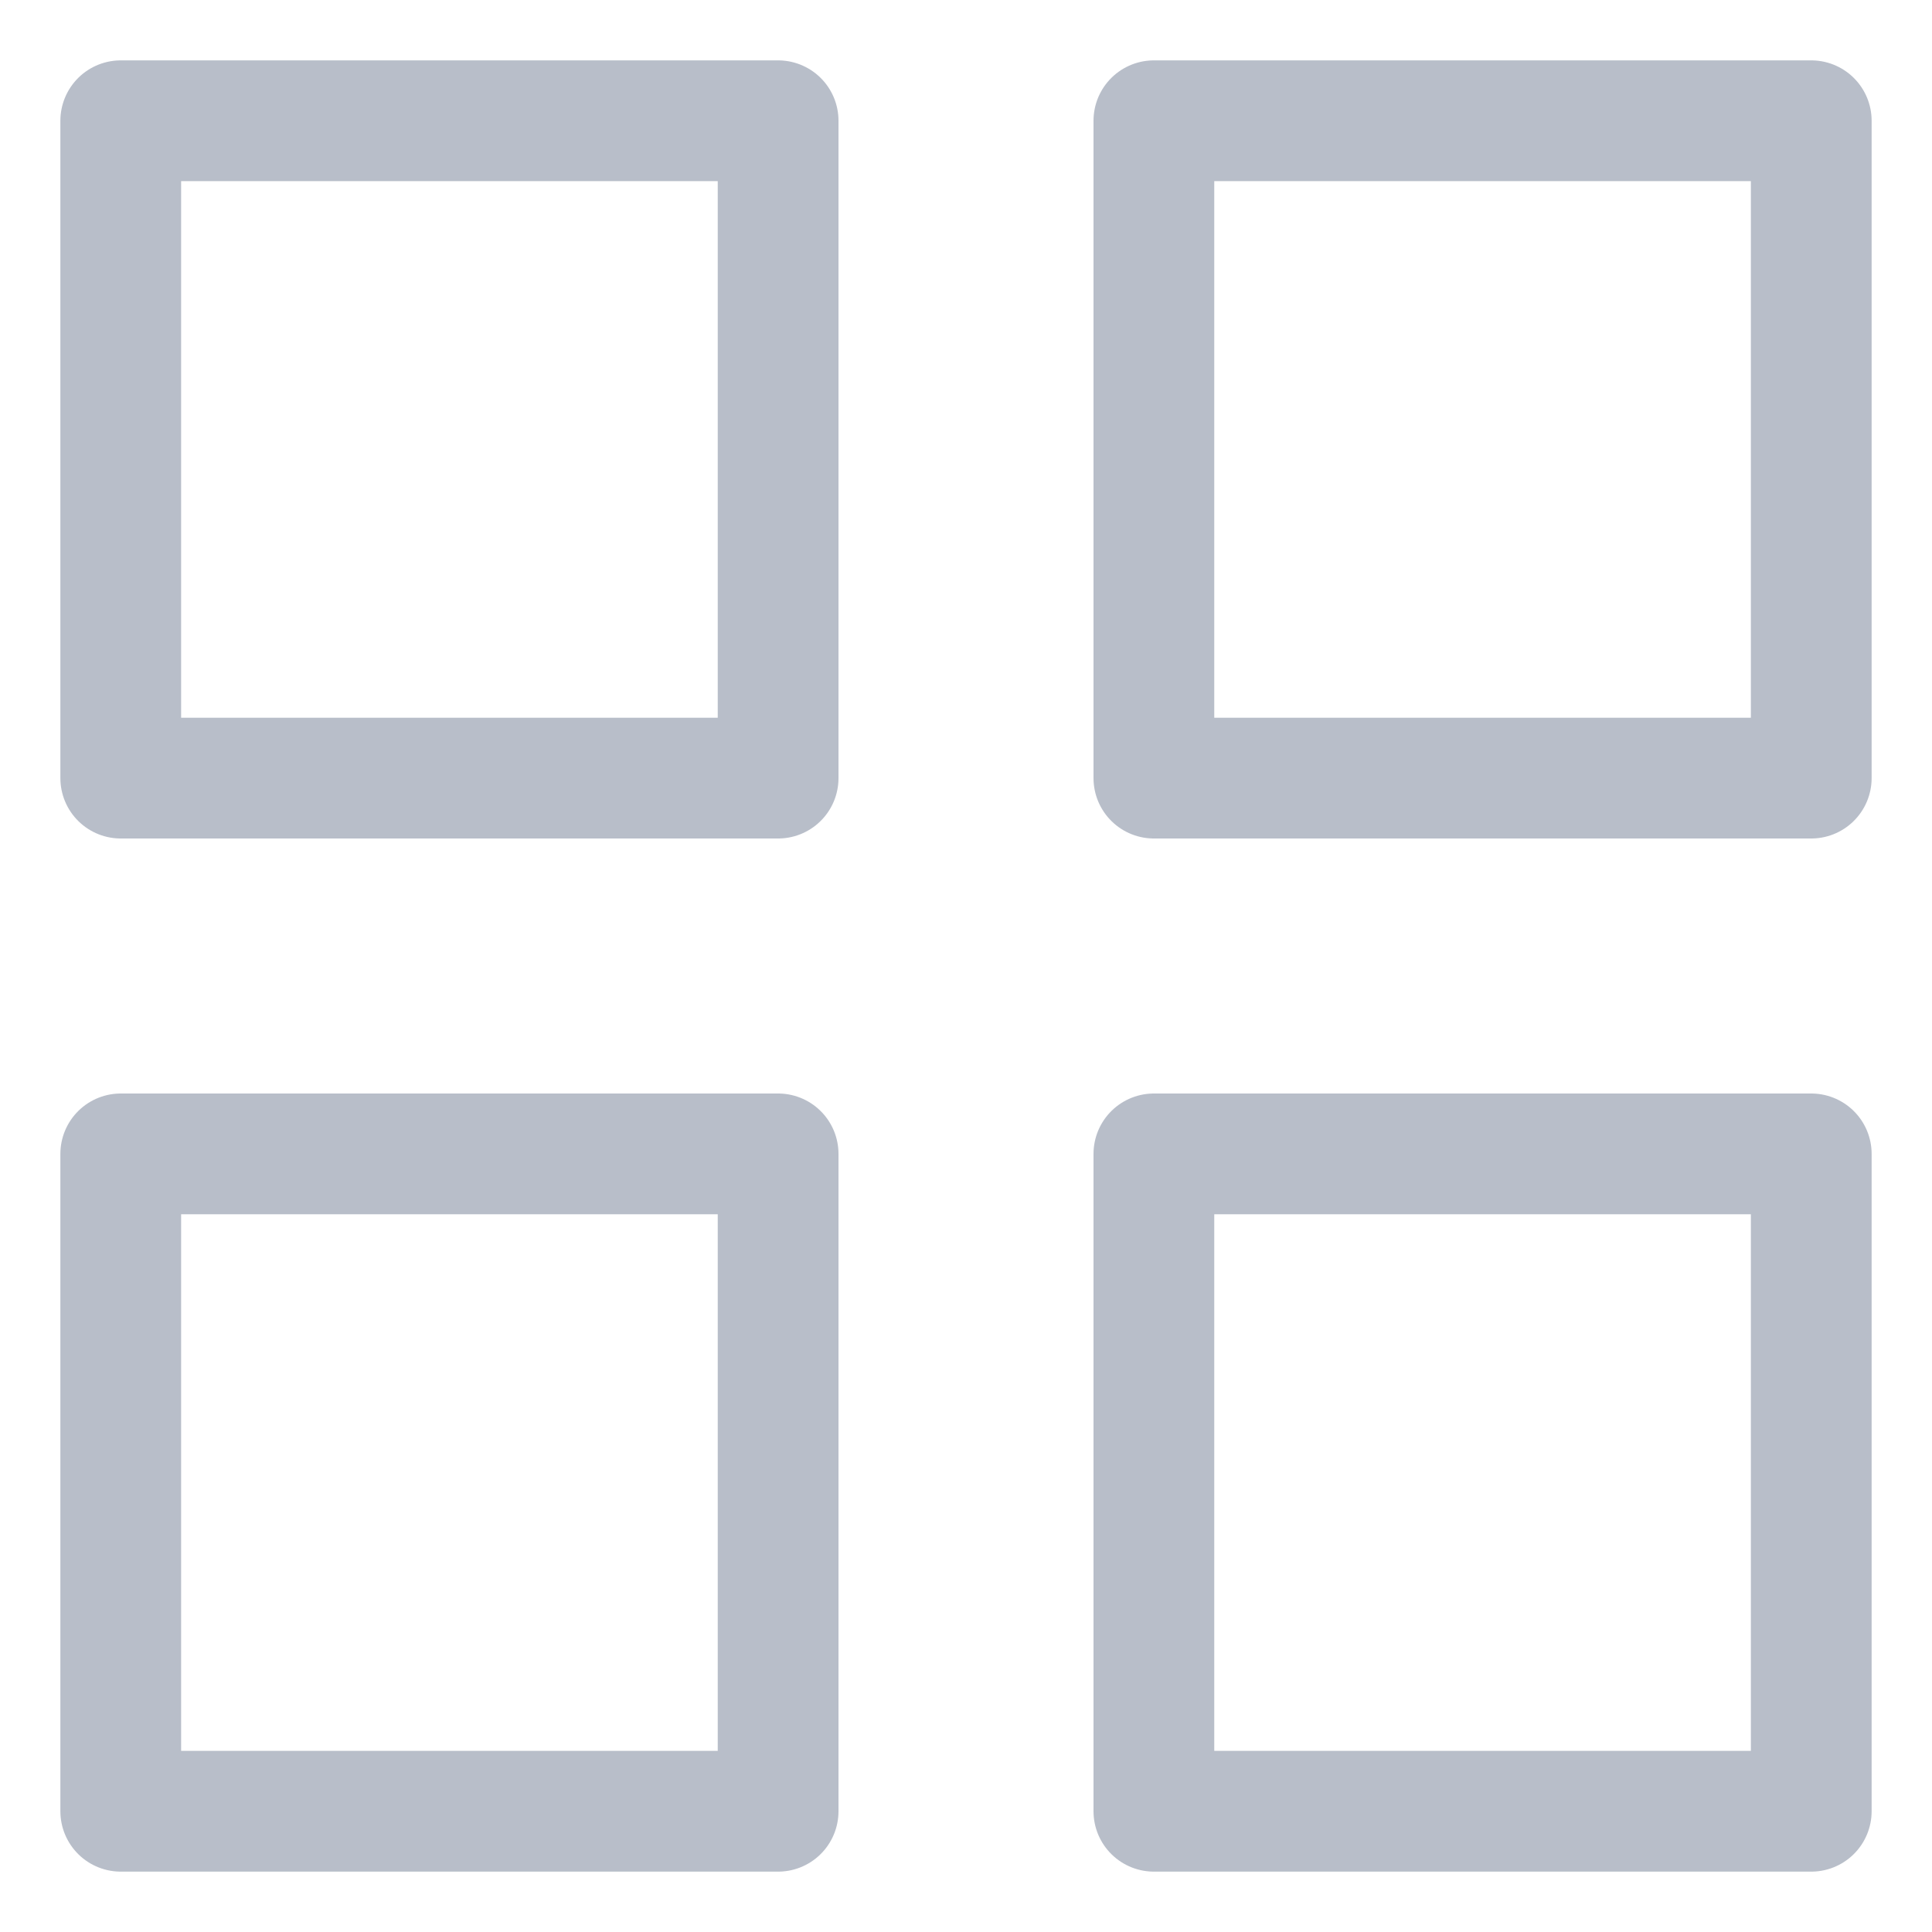
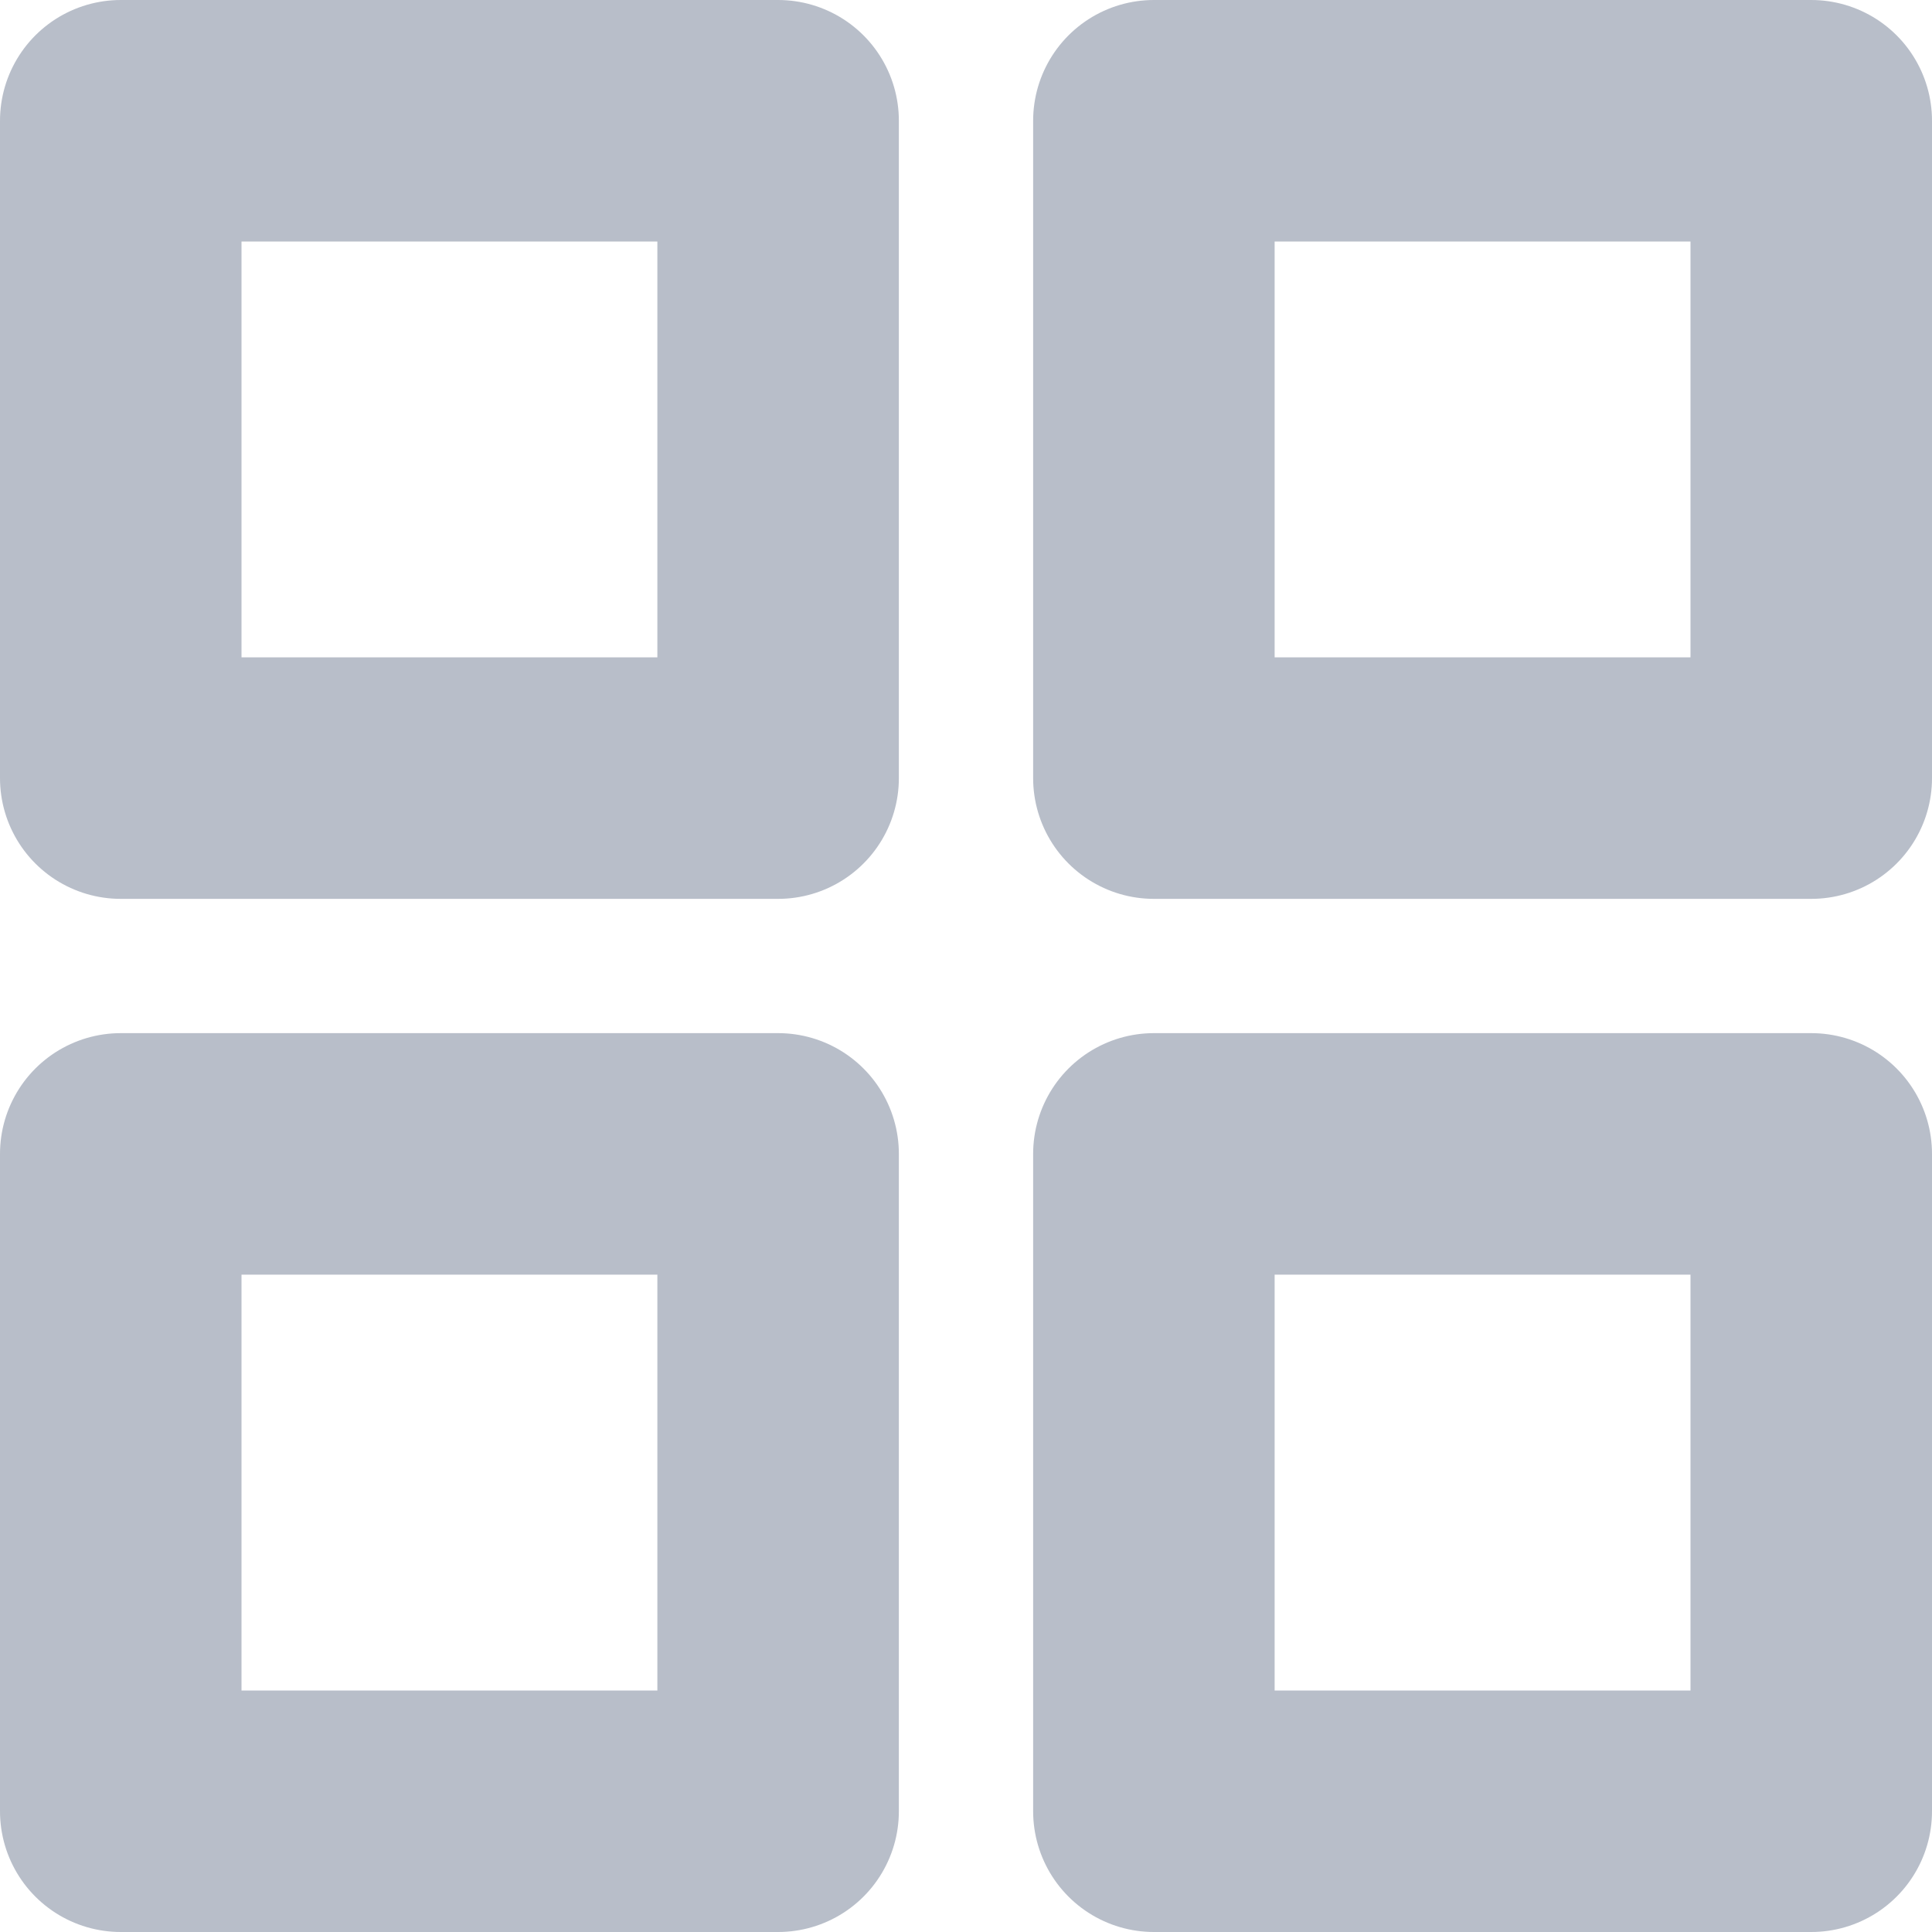
<svg xmlns="http://www.w3.org/2000/svg" width="16px" height="16px" viewBox="0 0 16 16" version="1.1">
  <g id="Page-1" stroke="none" stroke-width="1" fill="none" fill-rule="evenodd" stroke-linecap="round" stroke-linejoin="round">
-     <g id="LifeBuoy" transform="translate(-1350, -91)" stroke="#B8BEC9" stroke-width="1">
+     <g id="LifeBuoy" transform="translate(-1350, -91)" stroke="#B8BEC9" stroke-width="2">
      <g id="grid-copy" transform="translate(1351, 92)">
        <rect id="Rectangle" x="0" y="0" width="5.444" height="5.444" />
        <rect id="Rectangle" x="8.556" y="0" width="5.444" height="5.444" />
        <rect id="Rectangle" x="8.556" y="8.556" width="5.444" height="5.444" />
        <rect id="Rectangle" x="0" y="8.556" width="5.444" height="5.444" />
      </g>
    </g>
  </g>
</svg>
